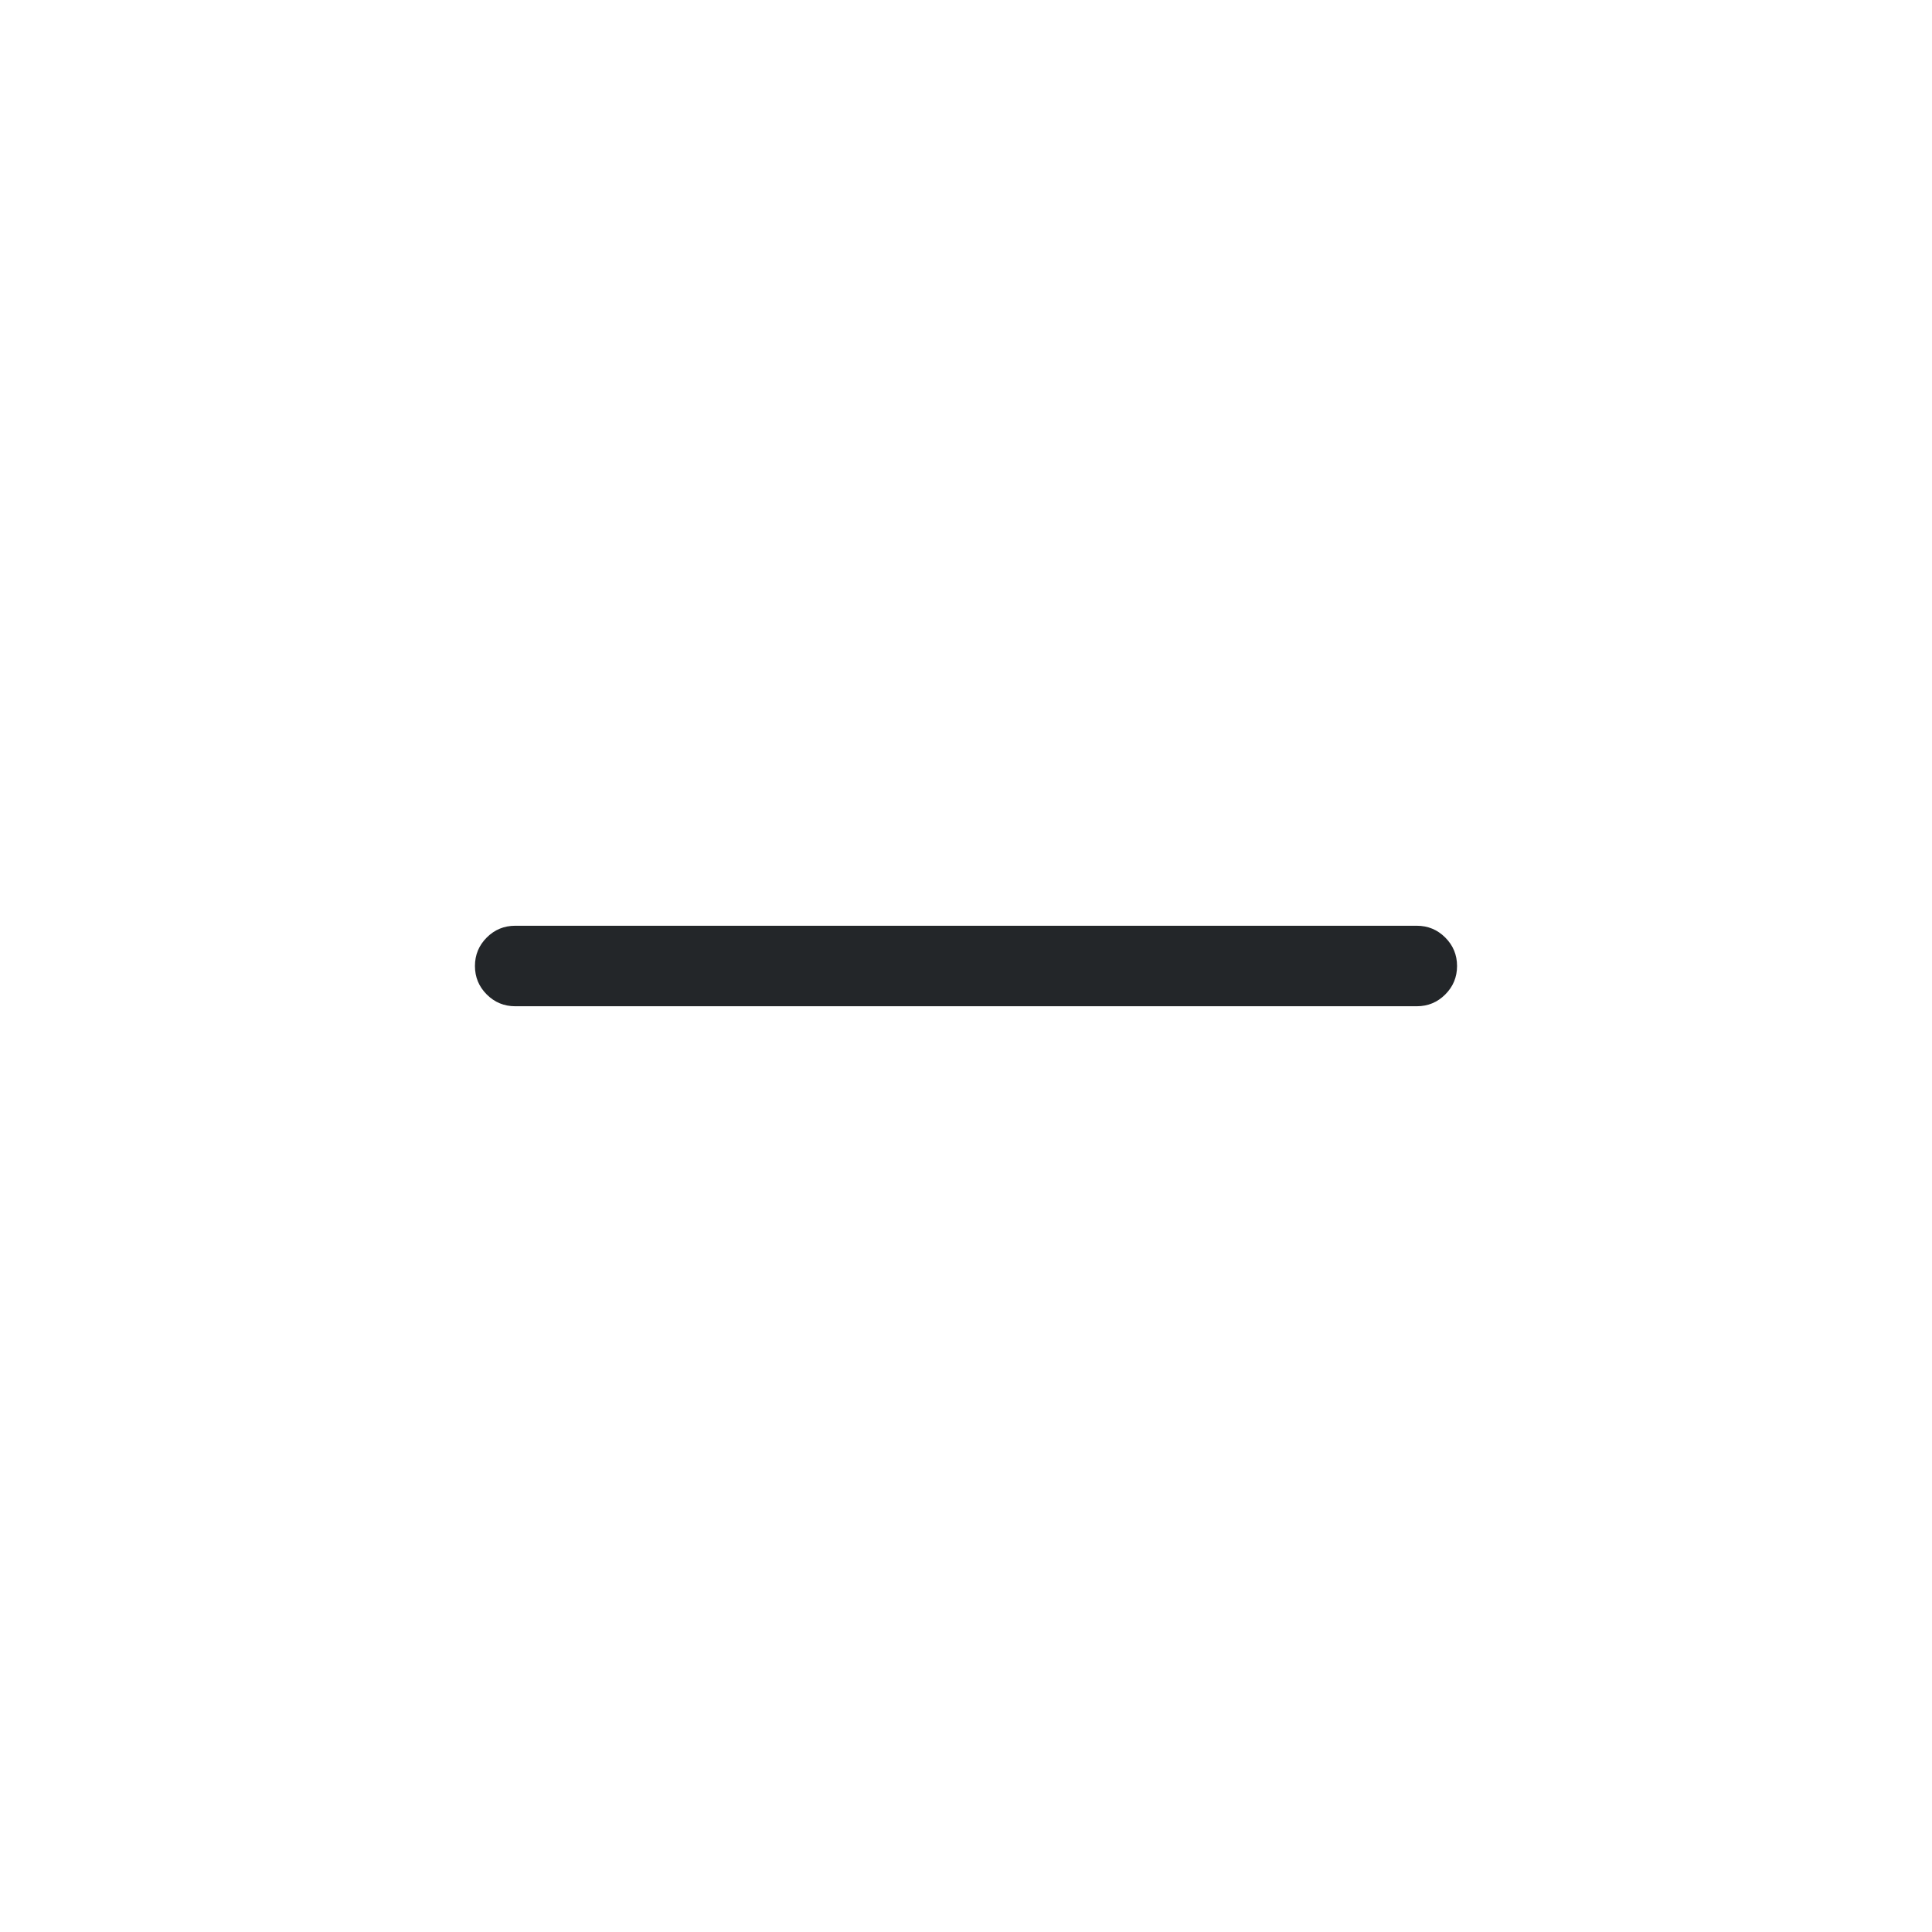
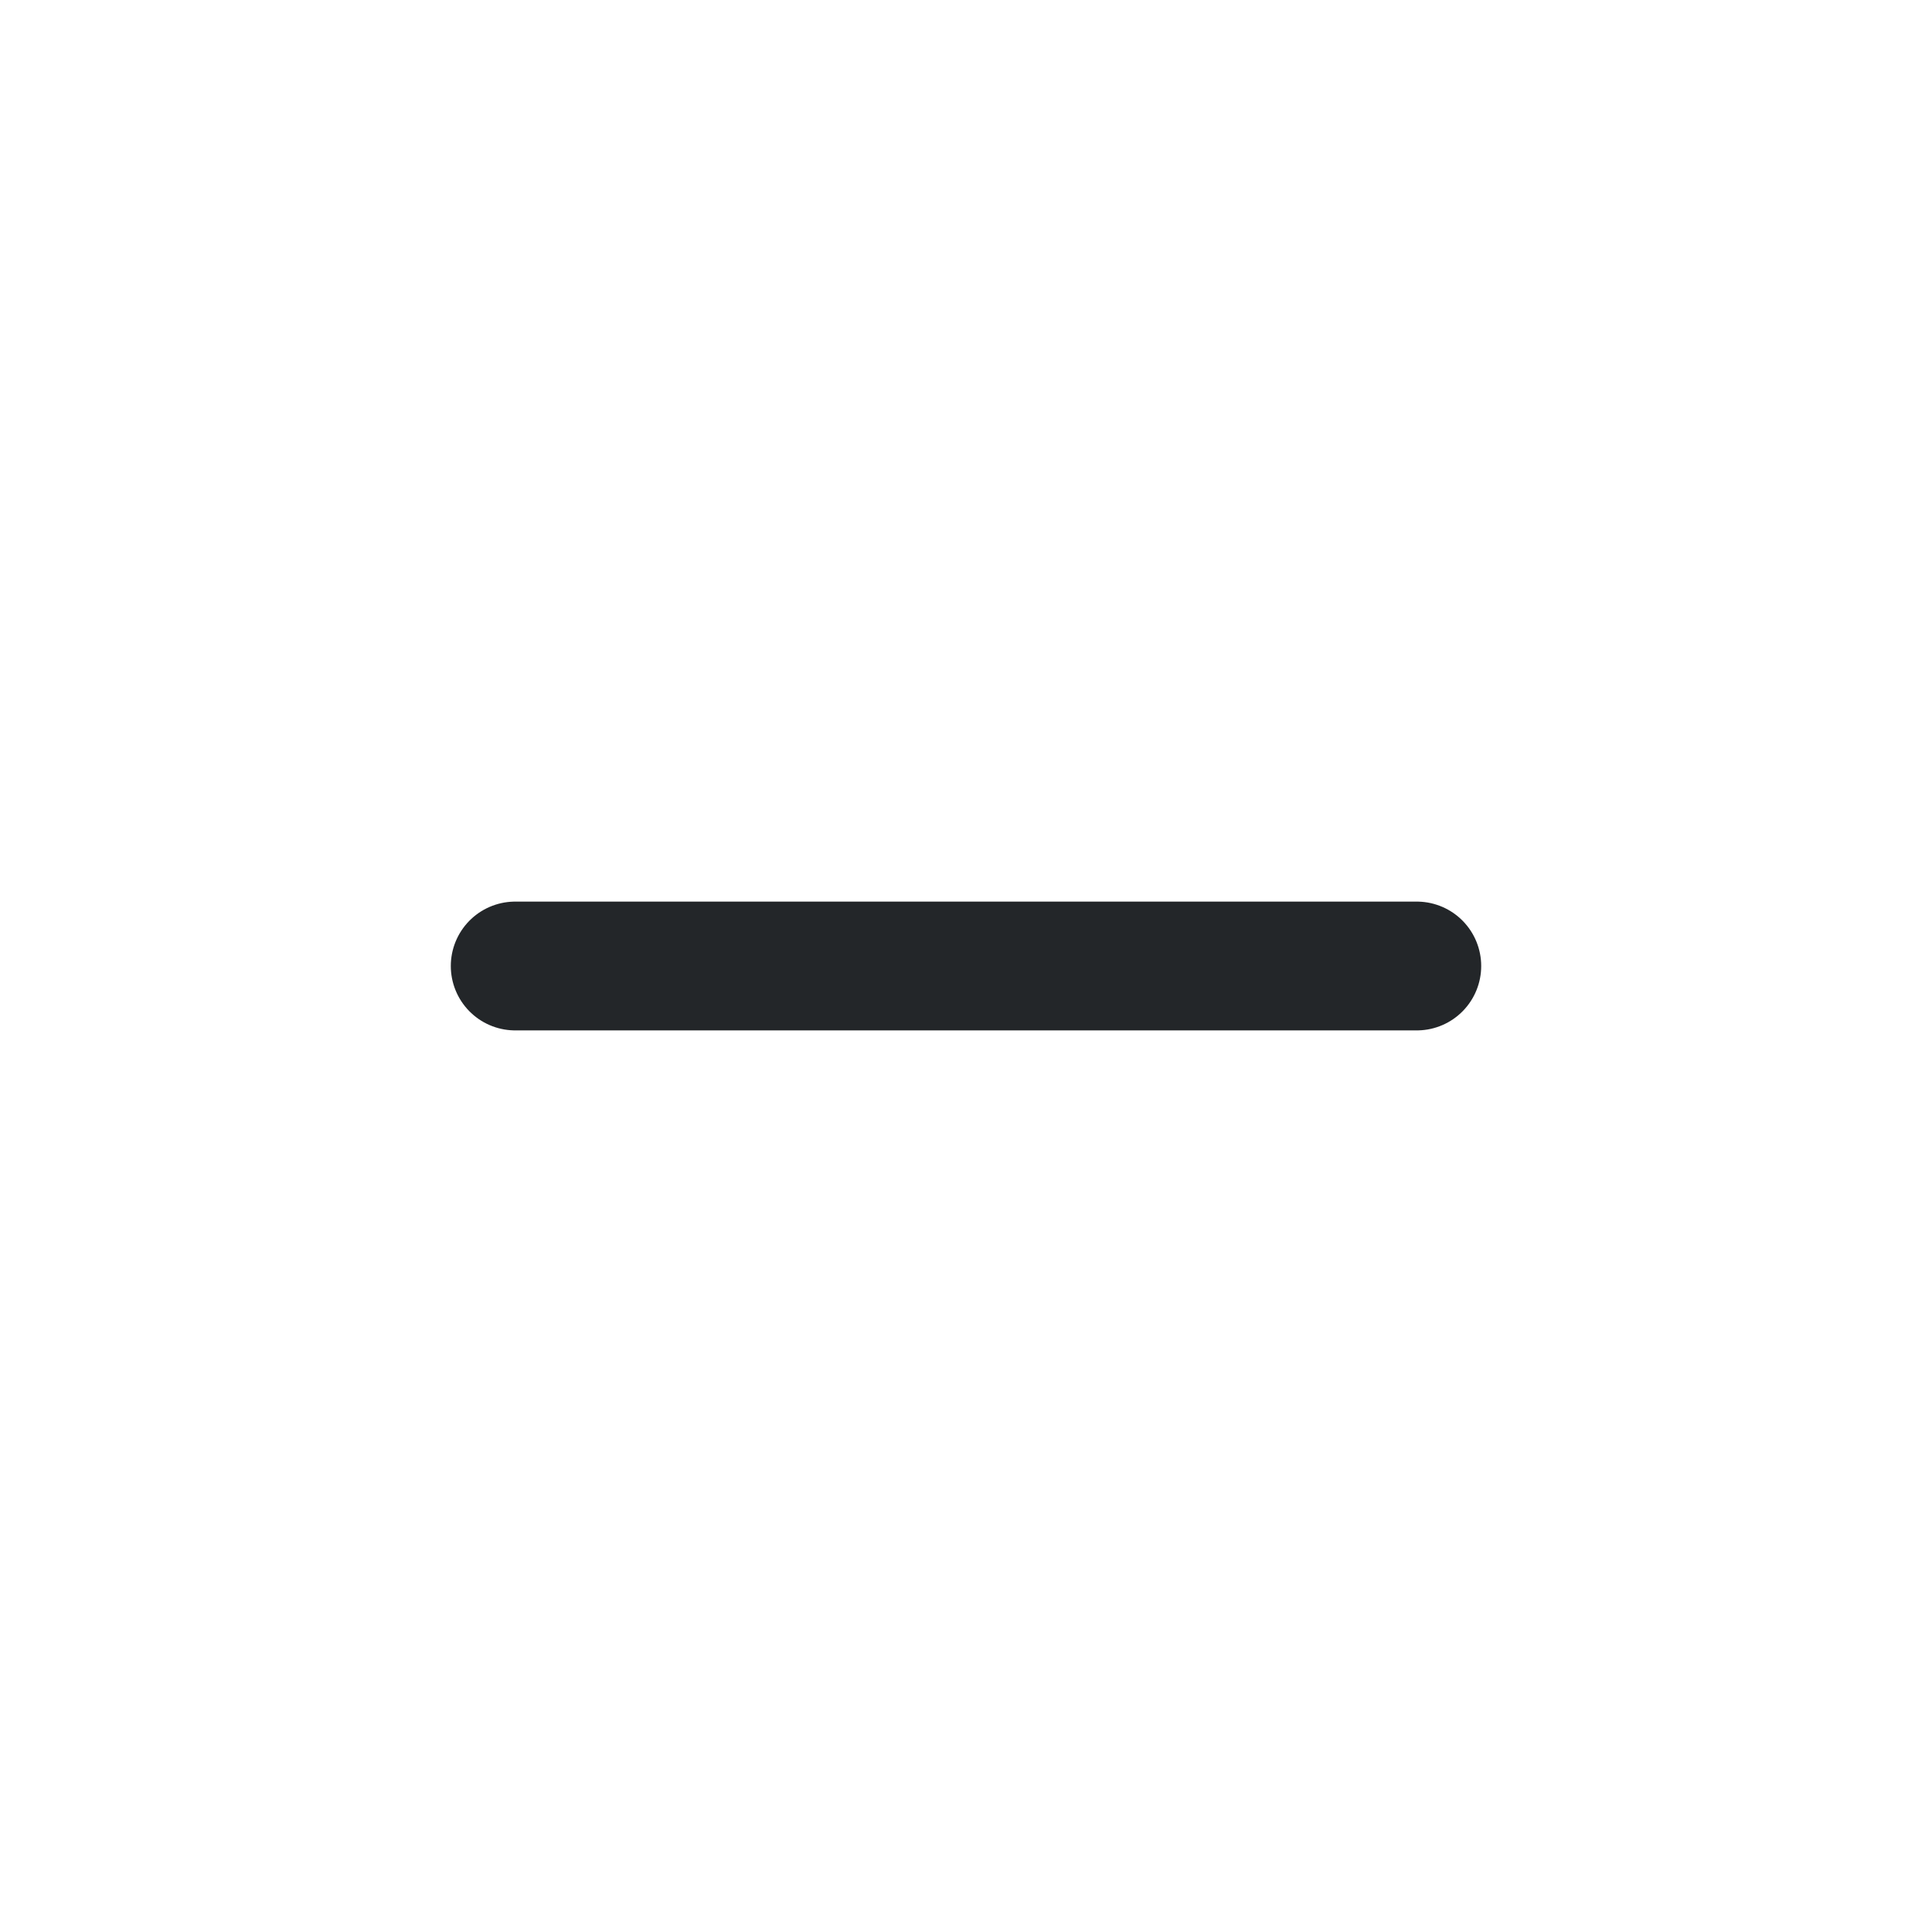
<svg xmlns="http://www.w3.org/2000/svg" width="16" height="16" viewBox="-3.0 -3.0 30.0 30.0">
  <defs>
    <style id="current-color-scheme" type="text/css">.ColorScheme-Text { color: #232629; }</style>
  </defs>
-   <path fill="currentColor" d="M5,11.375 L19,11.375 Q19.259,11.375 19.442,11.558 Q19.625,11.741 19.625,12 Q19.625,12.259 19.442,12.442 Q19.259,12.625 19,12.625 L5,12.625 Q4.741,12.625 4.558,12.442 Q4.375,12.259 4.375,12 Q4.375,11.741 4.558,11.558 Q4.741,11.375 5,11.375 Z" class="ColorScheme-Text" />
+   <path d="M5 12 H19" fill="none" stroke="currentColor" stroke-width="2" stroke-linecap="round" class="ColorScheme-Text" />
</svg>
